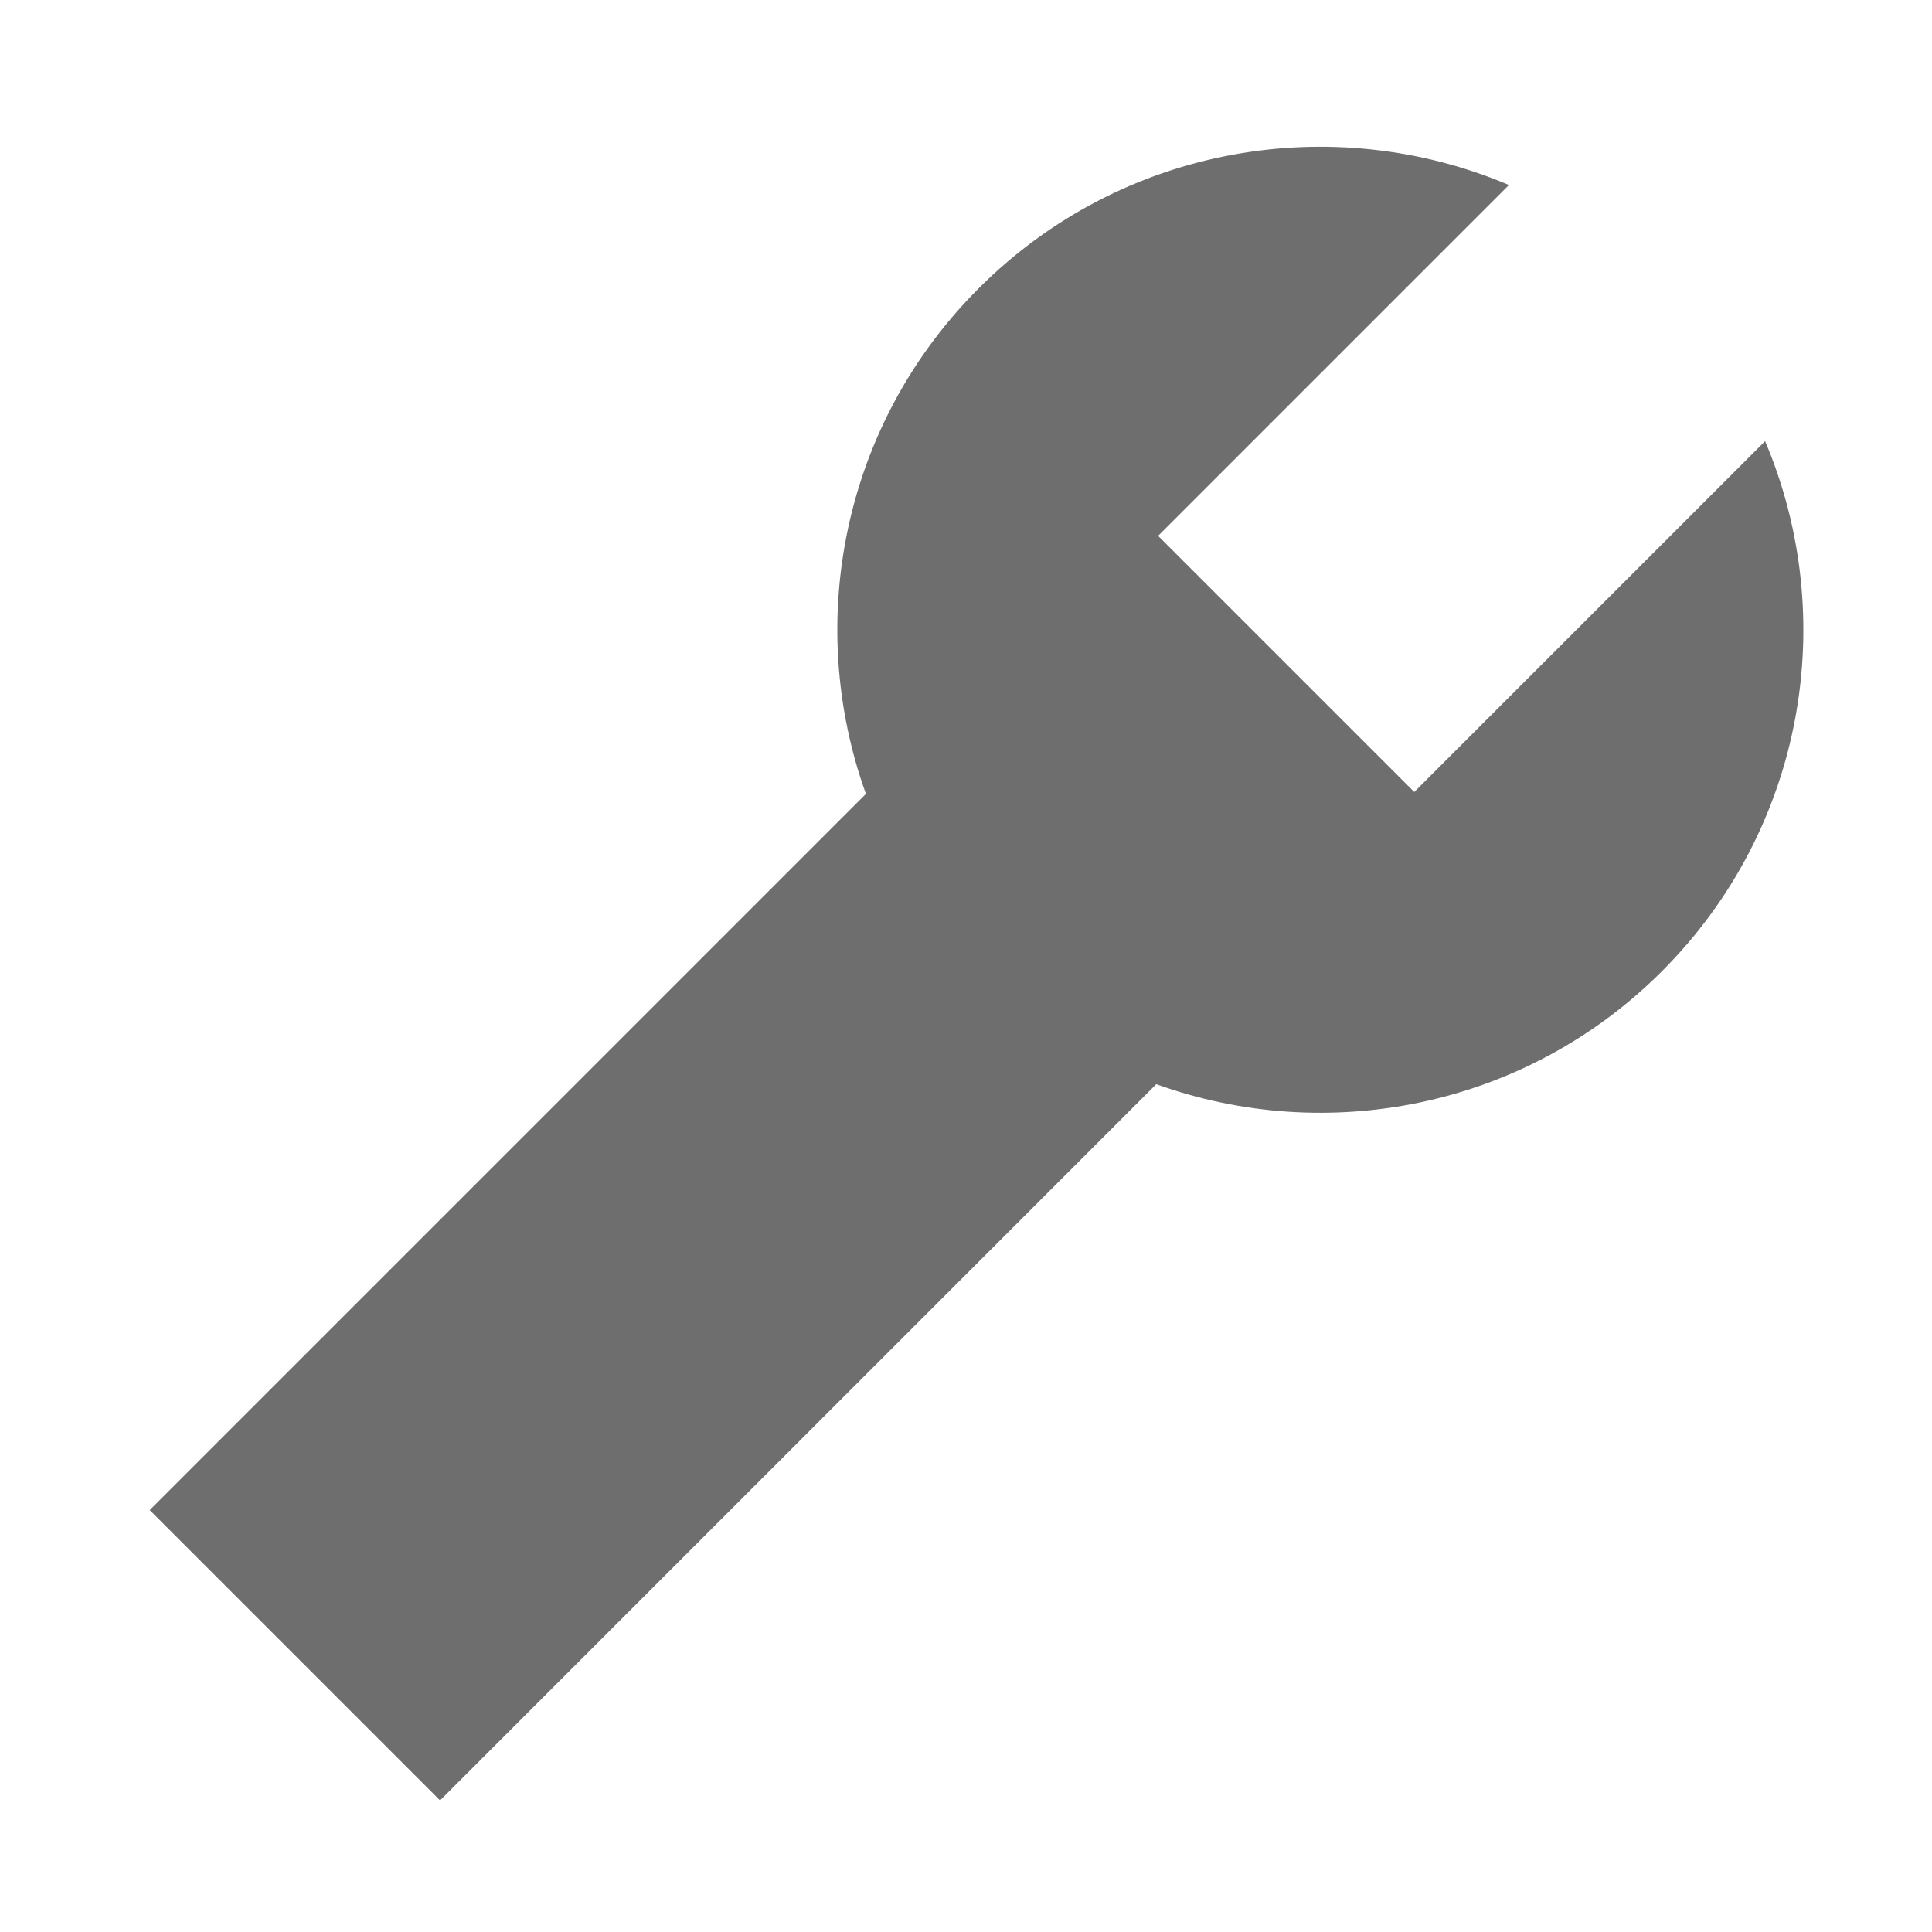
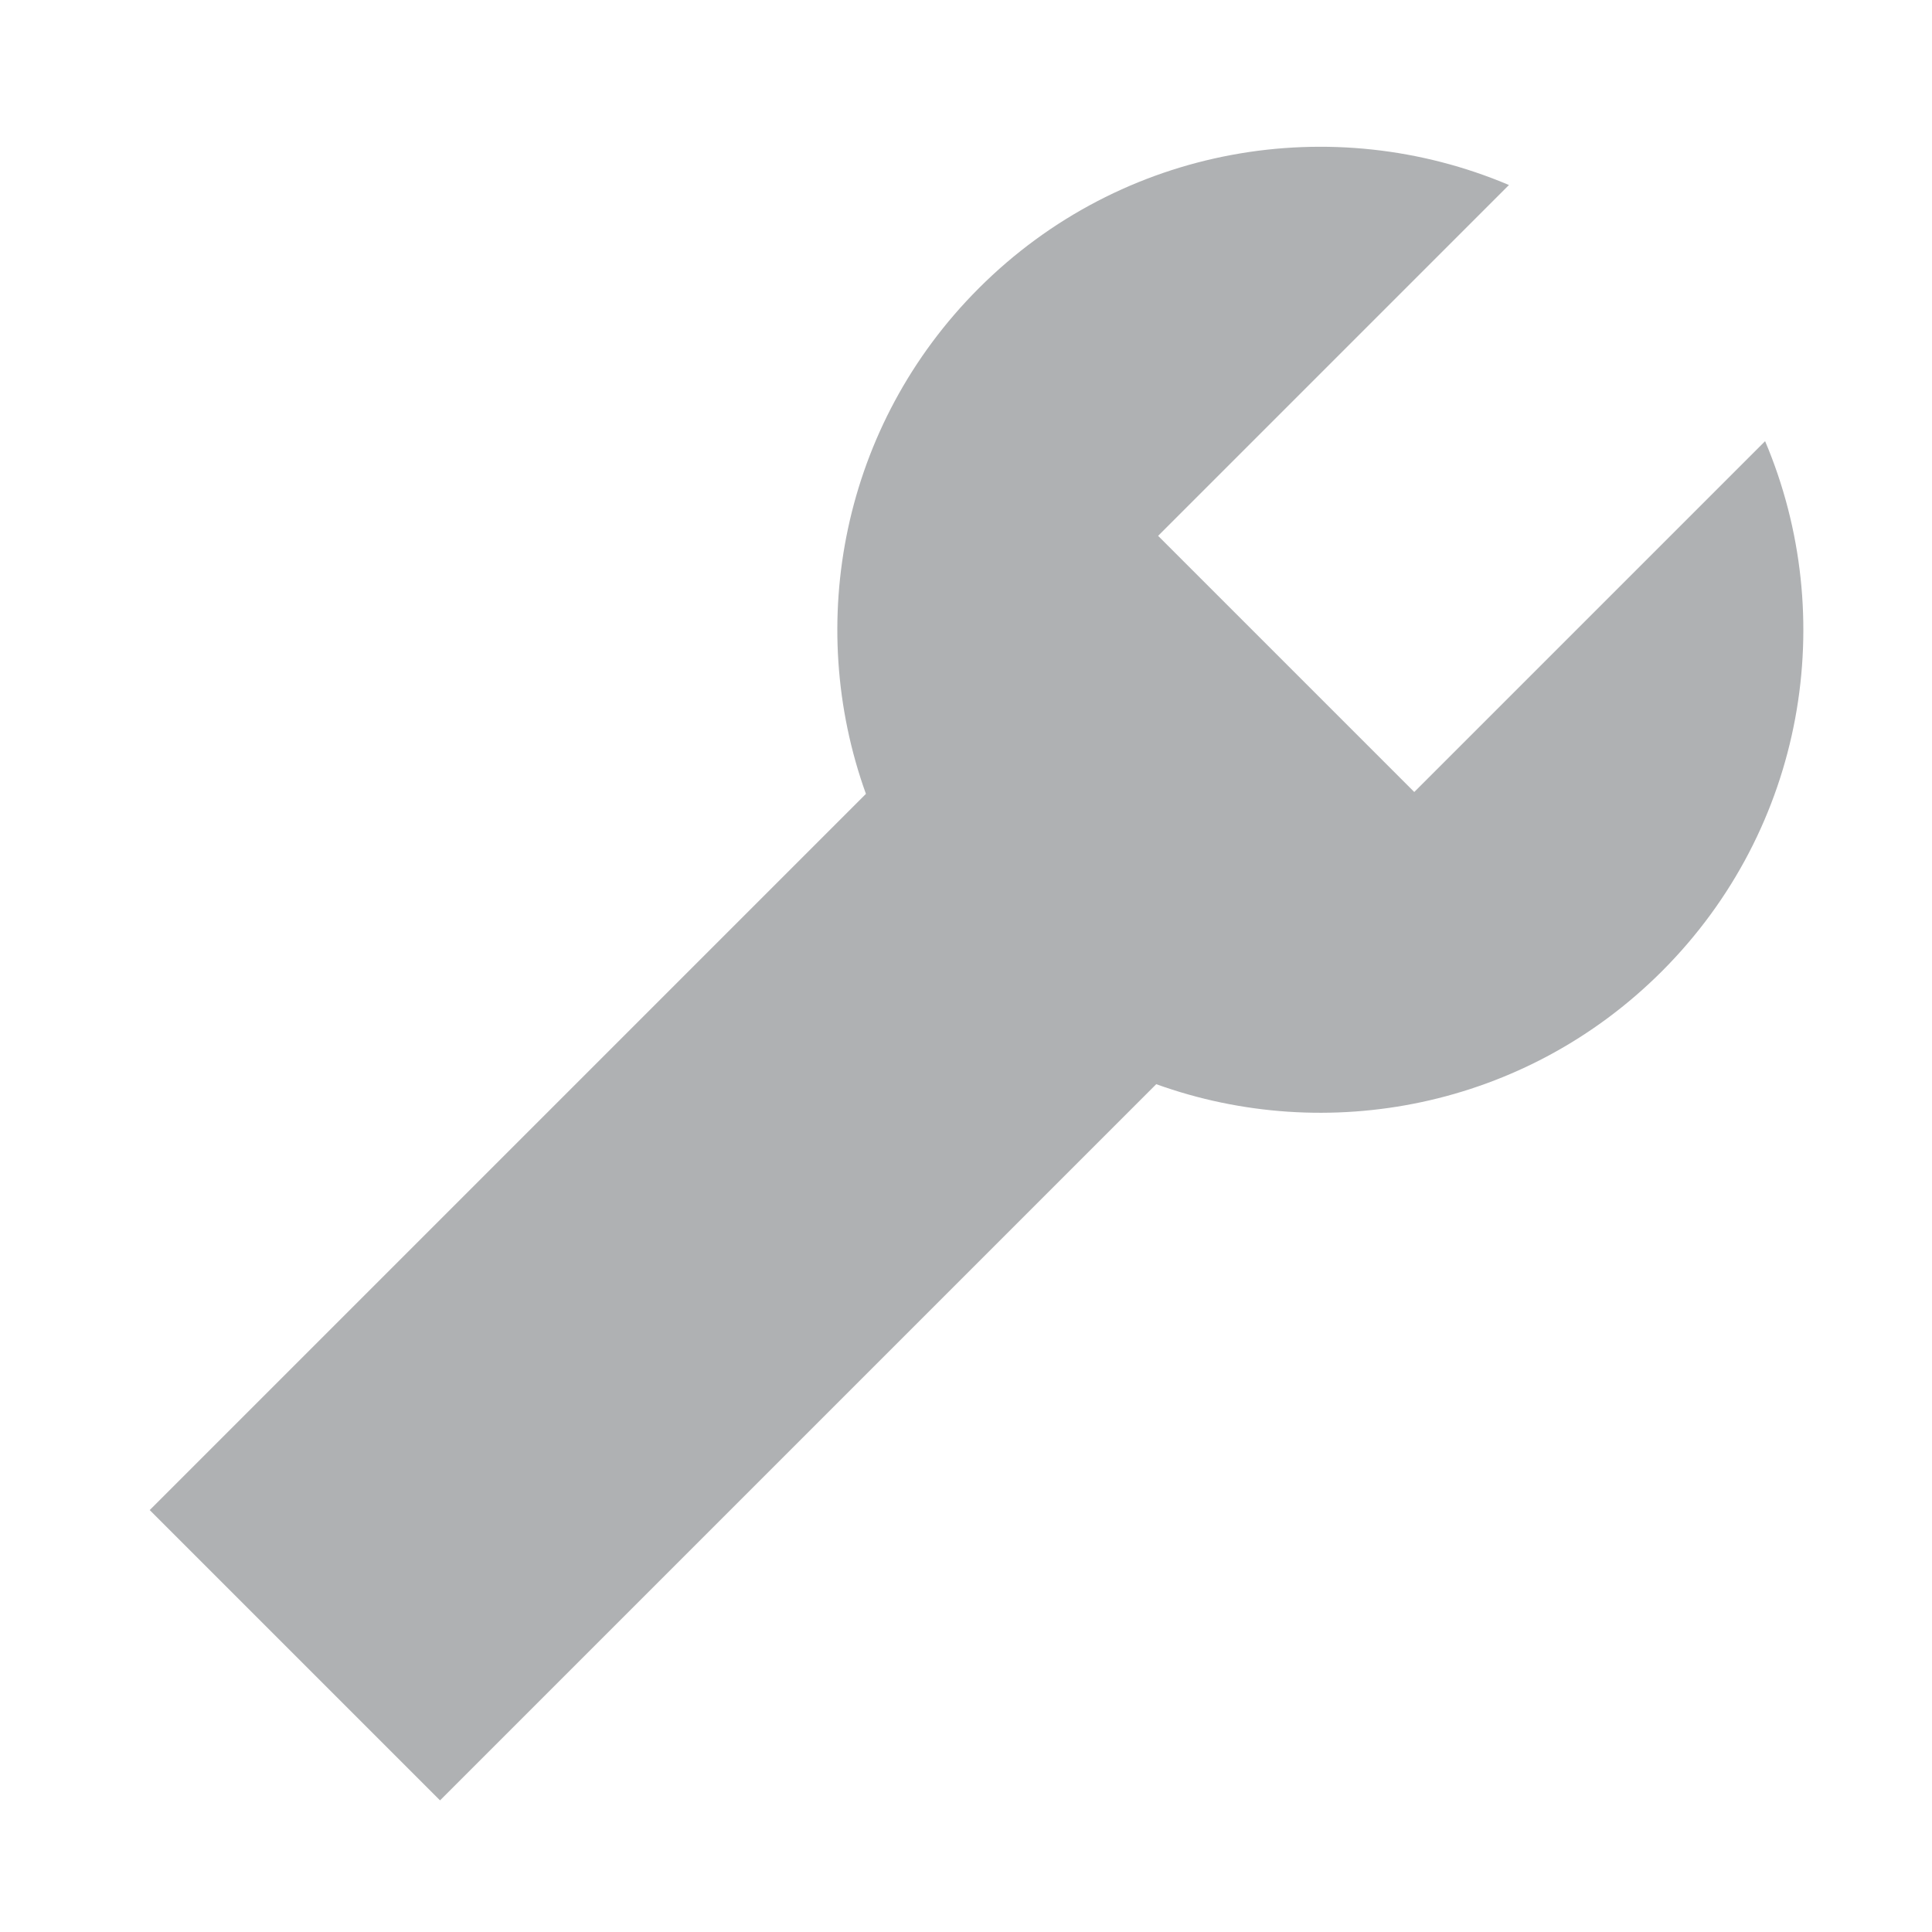
<svg xmlns="http://www.w3.org/2000/svg" width="16" height="16" viewBox="0 0 16 16">
-   <path fill="#6E6E6E" fill-rule="evenodd" d="M6.3,7.622 C4.941,6.983 4,5.601 4,4 C4,2.321 5.034,0.884 6.5,0.291 L6.5,4.4 L9.5,4.4 L9.5,0.291 C10.966,0.884 12,2.321 12,4 C12,5.601 11.059,6.983 9.7,7.622 L9.7,16.01 L6.3,16.01 L6.3,7.622 Z" transform="rotate(45 8 8.15)" />
+   <defs id="colors">
+     <linearGradient id="menuIconEnabled" fallback="Label.foreground">
+       <stop offset="0" stop-color="#AFB1B3" />
+       <stop offset="1" stop-color="#AFB1B3" />
+     </linearGradient>
+   </defs>
+   <path fill="url(#menuIconEnabled)" fill-rule="evenodd" d="M6.3,7.622 C4.941,6.983 4,5.601 4,4 C4,2.321 5.034,0.884 6.5,0.291 L6.5,4.4 L9.5,4.4 L9.5,0.291 C10.966,0.884 12,2.321 12,4 C12,5.601 11.059,6.983 9.7,7.622 L9.7,16.01 L6.3,16.01 L6.3,7.622 Z" transform="rotate(45 8 8.15)" />
</svg>
